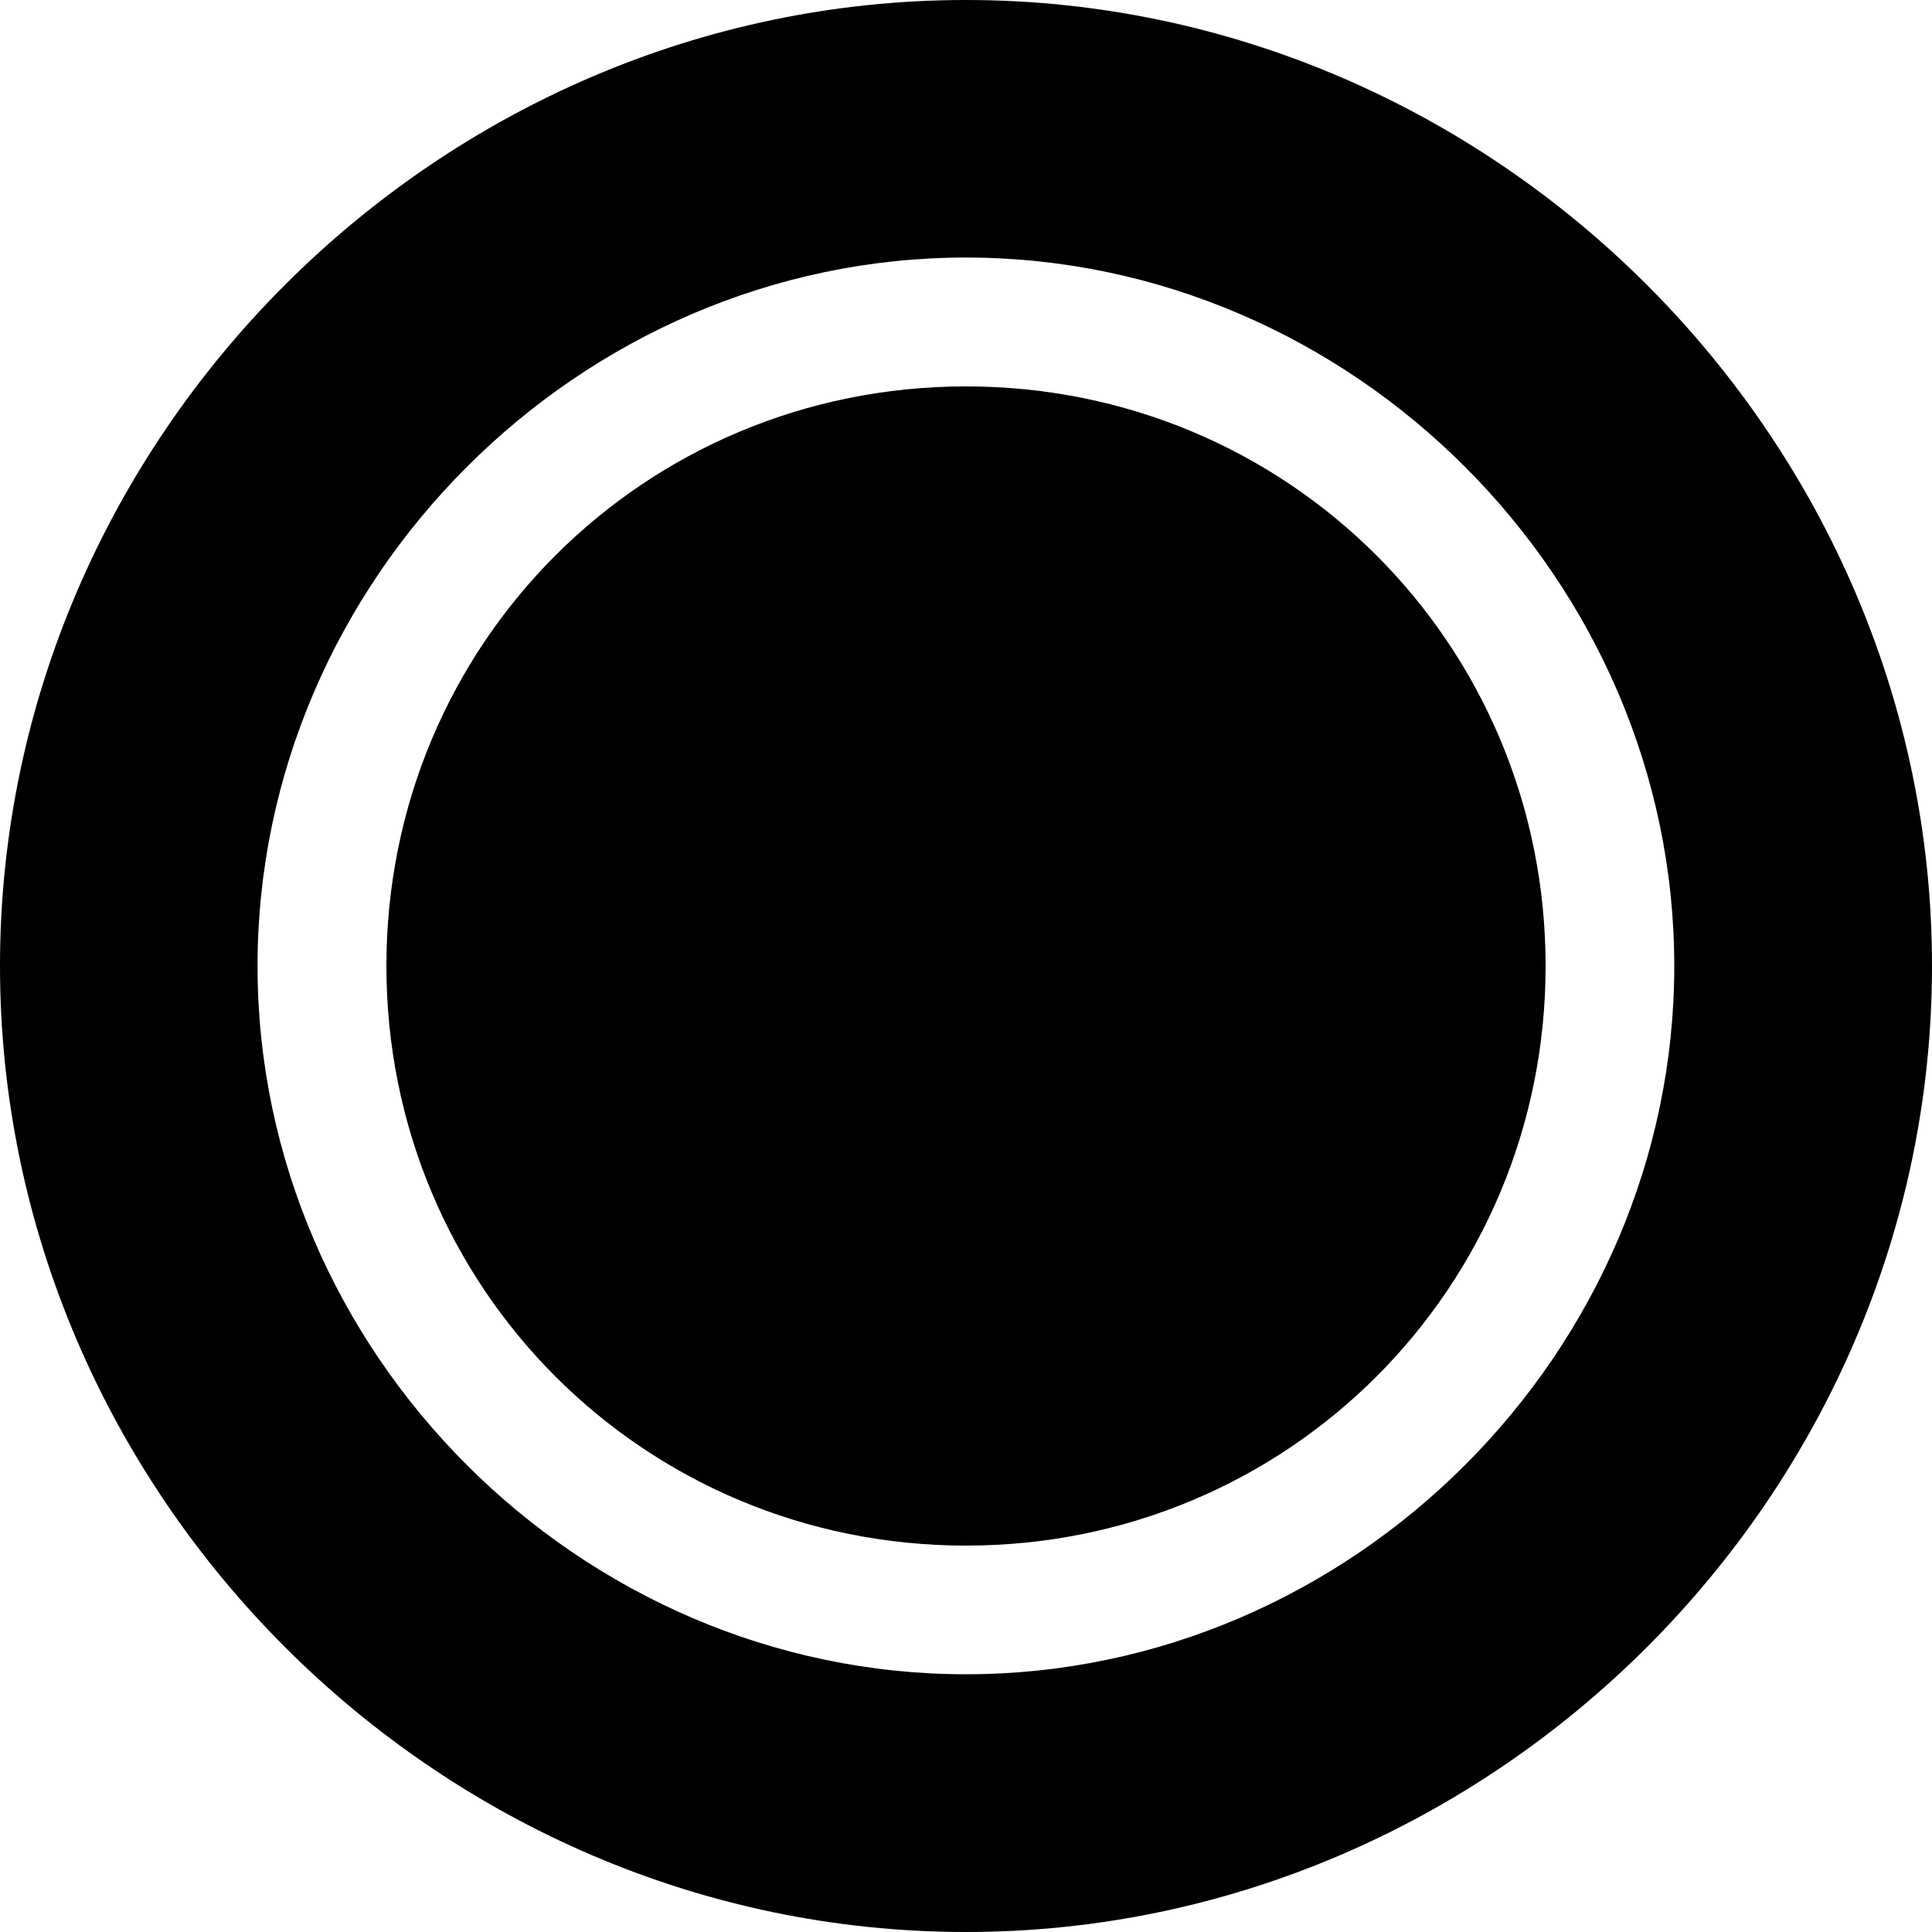
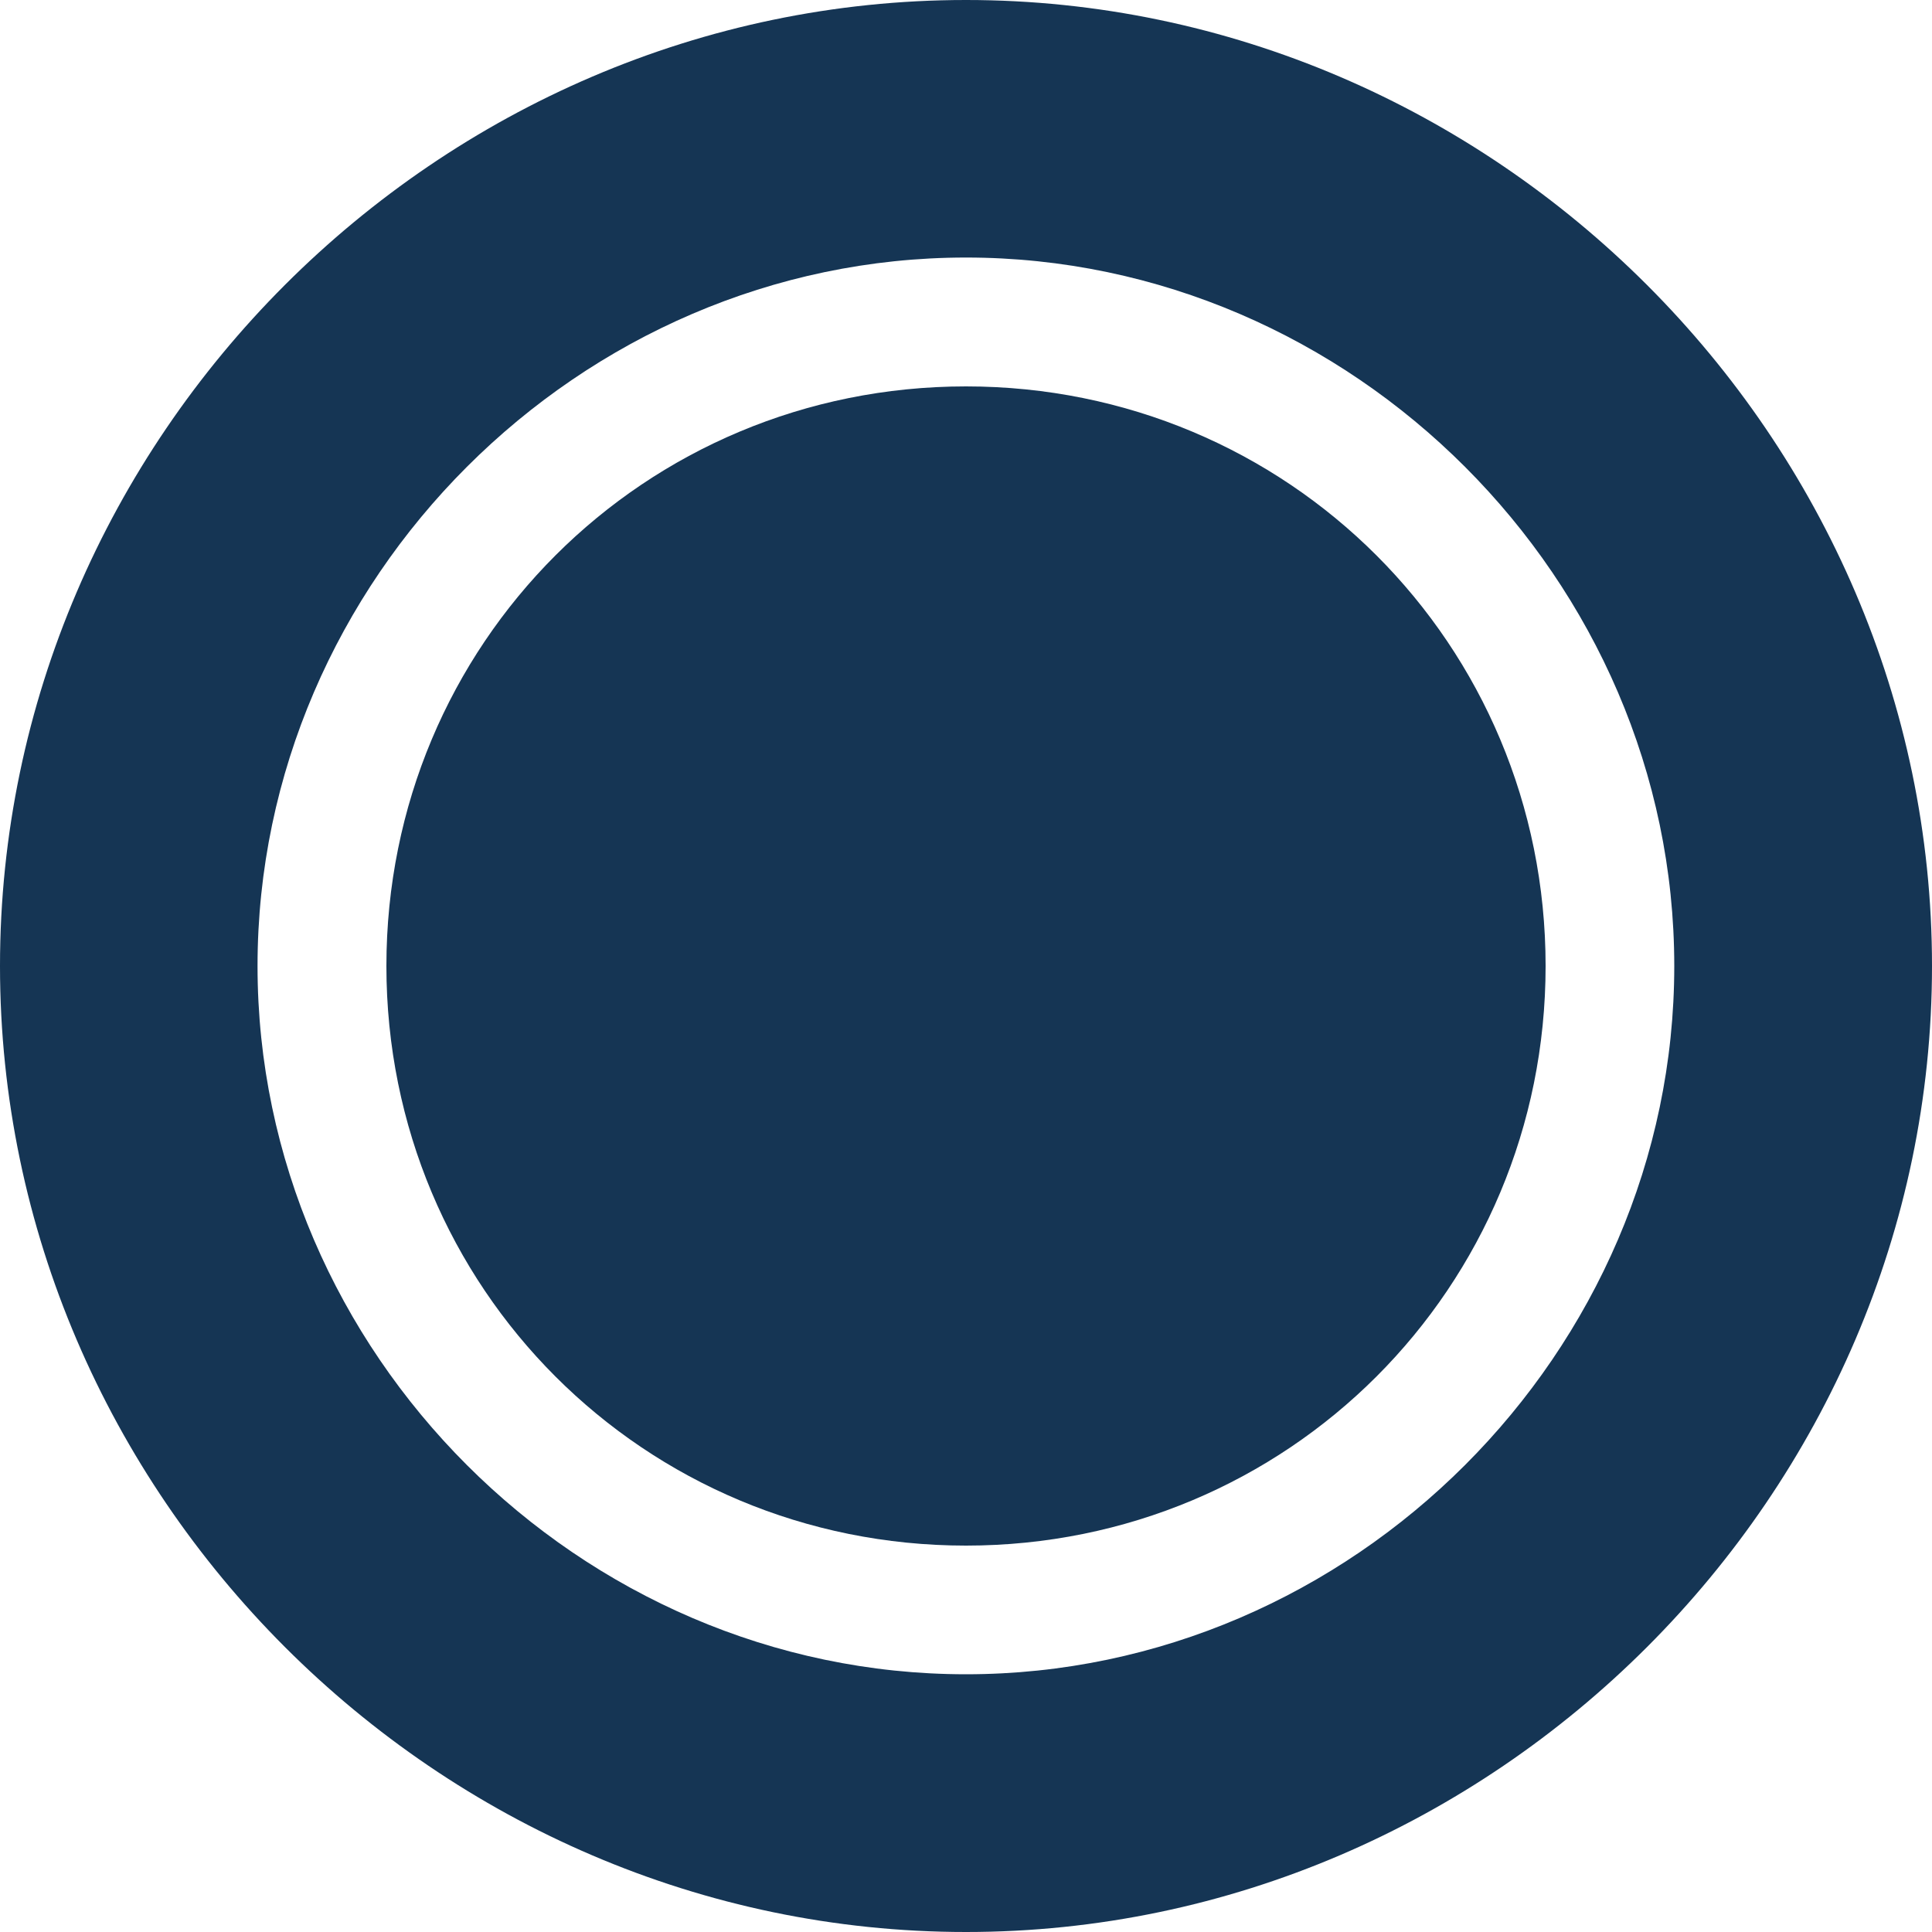
<svg xmlns="http://www.w3.org/2000/svg" version="1.1" id="marker" x="0px" y="0px" width="20px" height="20px" viewBox="0 0 20 20" enable-background="new 0 0 20 20" xml:space="preserve">
-   <path d="M10,4c-3.334,0-6,2.666-6,6c0,3.332,2.666,6,6,6c3.332,0,6-2.668,6-6C16,6.666,13.332,4,10,4z" />
-   <path d="M10,0C4.532,0,0,4.532,0,10c0,5.467,4.532,10,10,10c5.467,0,10-4.533,10-10C20,4.532,15.465,0,10,0z M10,17.332  C6,17.332,2.666,14,2.666,10S6,2.666,10,2.666S17.332,6,17.332,10S14,17.332,10,17.332z" />
+   <path fill="#153554" d="M10,4c-3.334,0-6,2.666-6,6c0,3.332,2.666,6,6,6c3.332,0,6-2.668,6-6C16,6.666,13.332,4,10,4z" />
+   <path fill="#153554" d="M10,0C4.532,0,0,4.532,0,10c0,5.467,4.532,10,10,10c5.467,0,10-4.533,10-10C20,4.532,15.465,0,10,0z   M10,17.332C6,17.332,2.666,14,2.666,10S6,2.666,10,2.666S17.332,6,17.332,10S14,17.332,10,17.332z" />
</svg>
